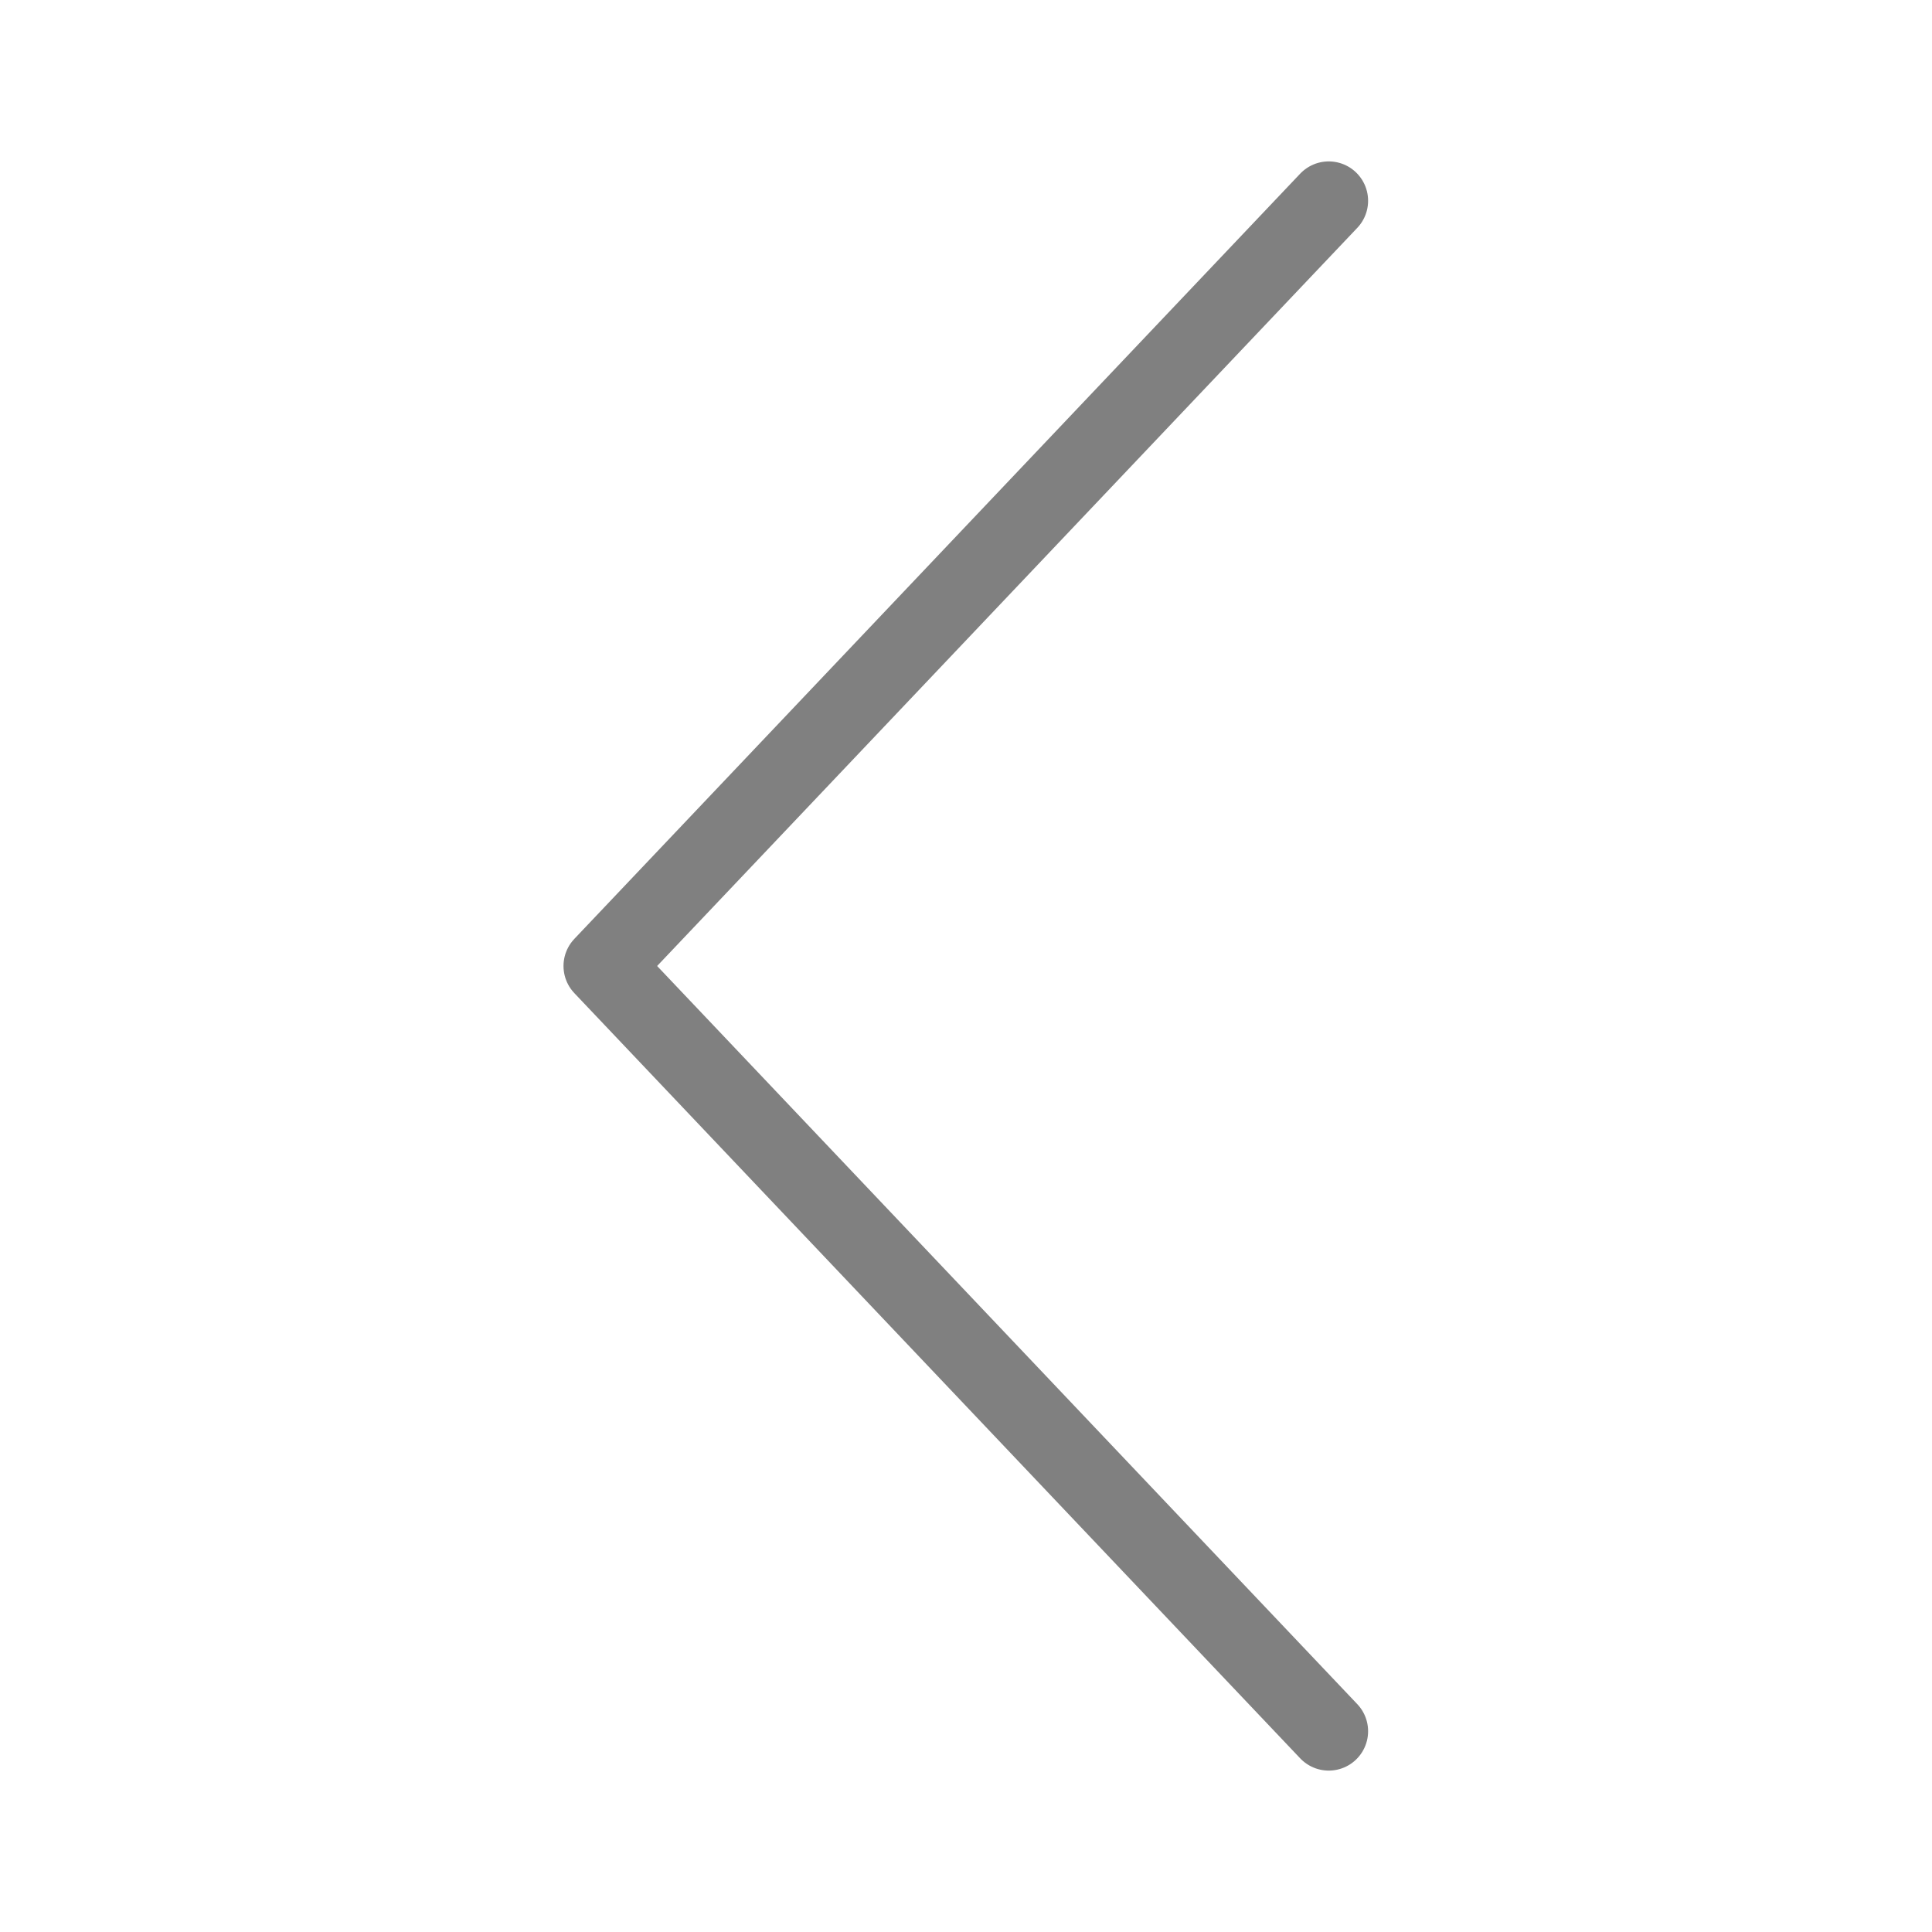
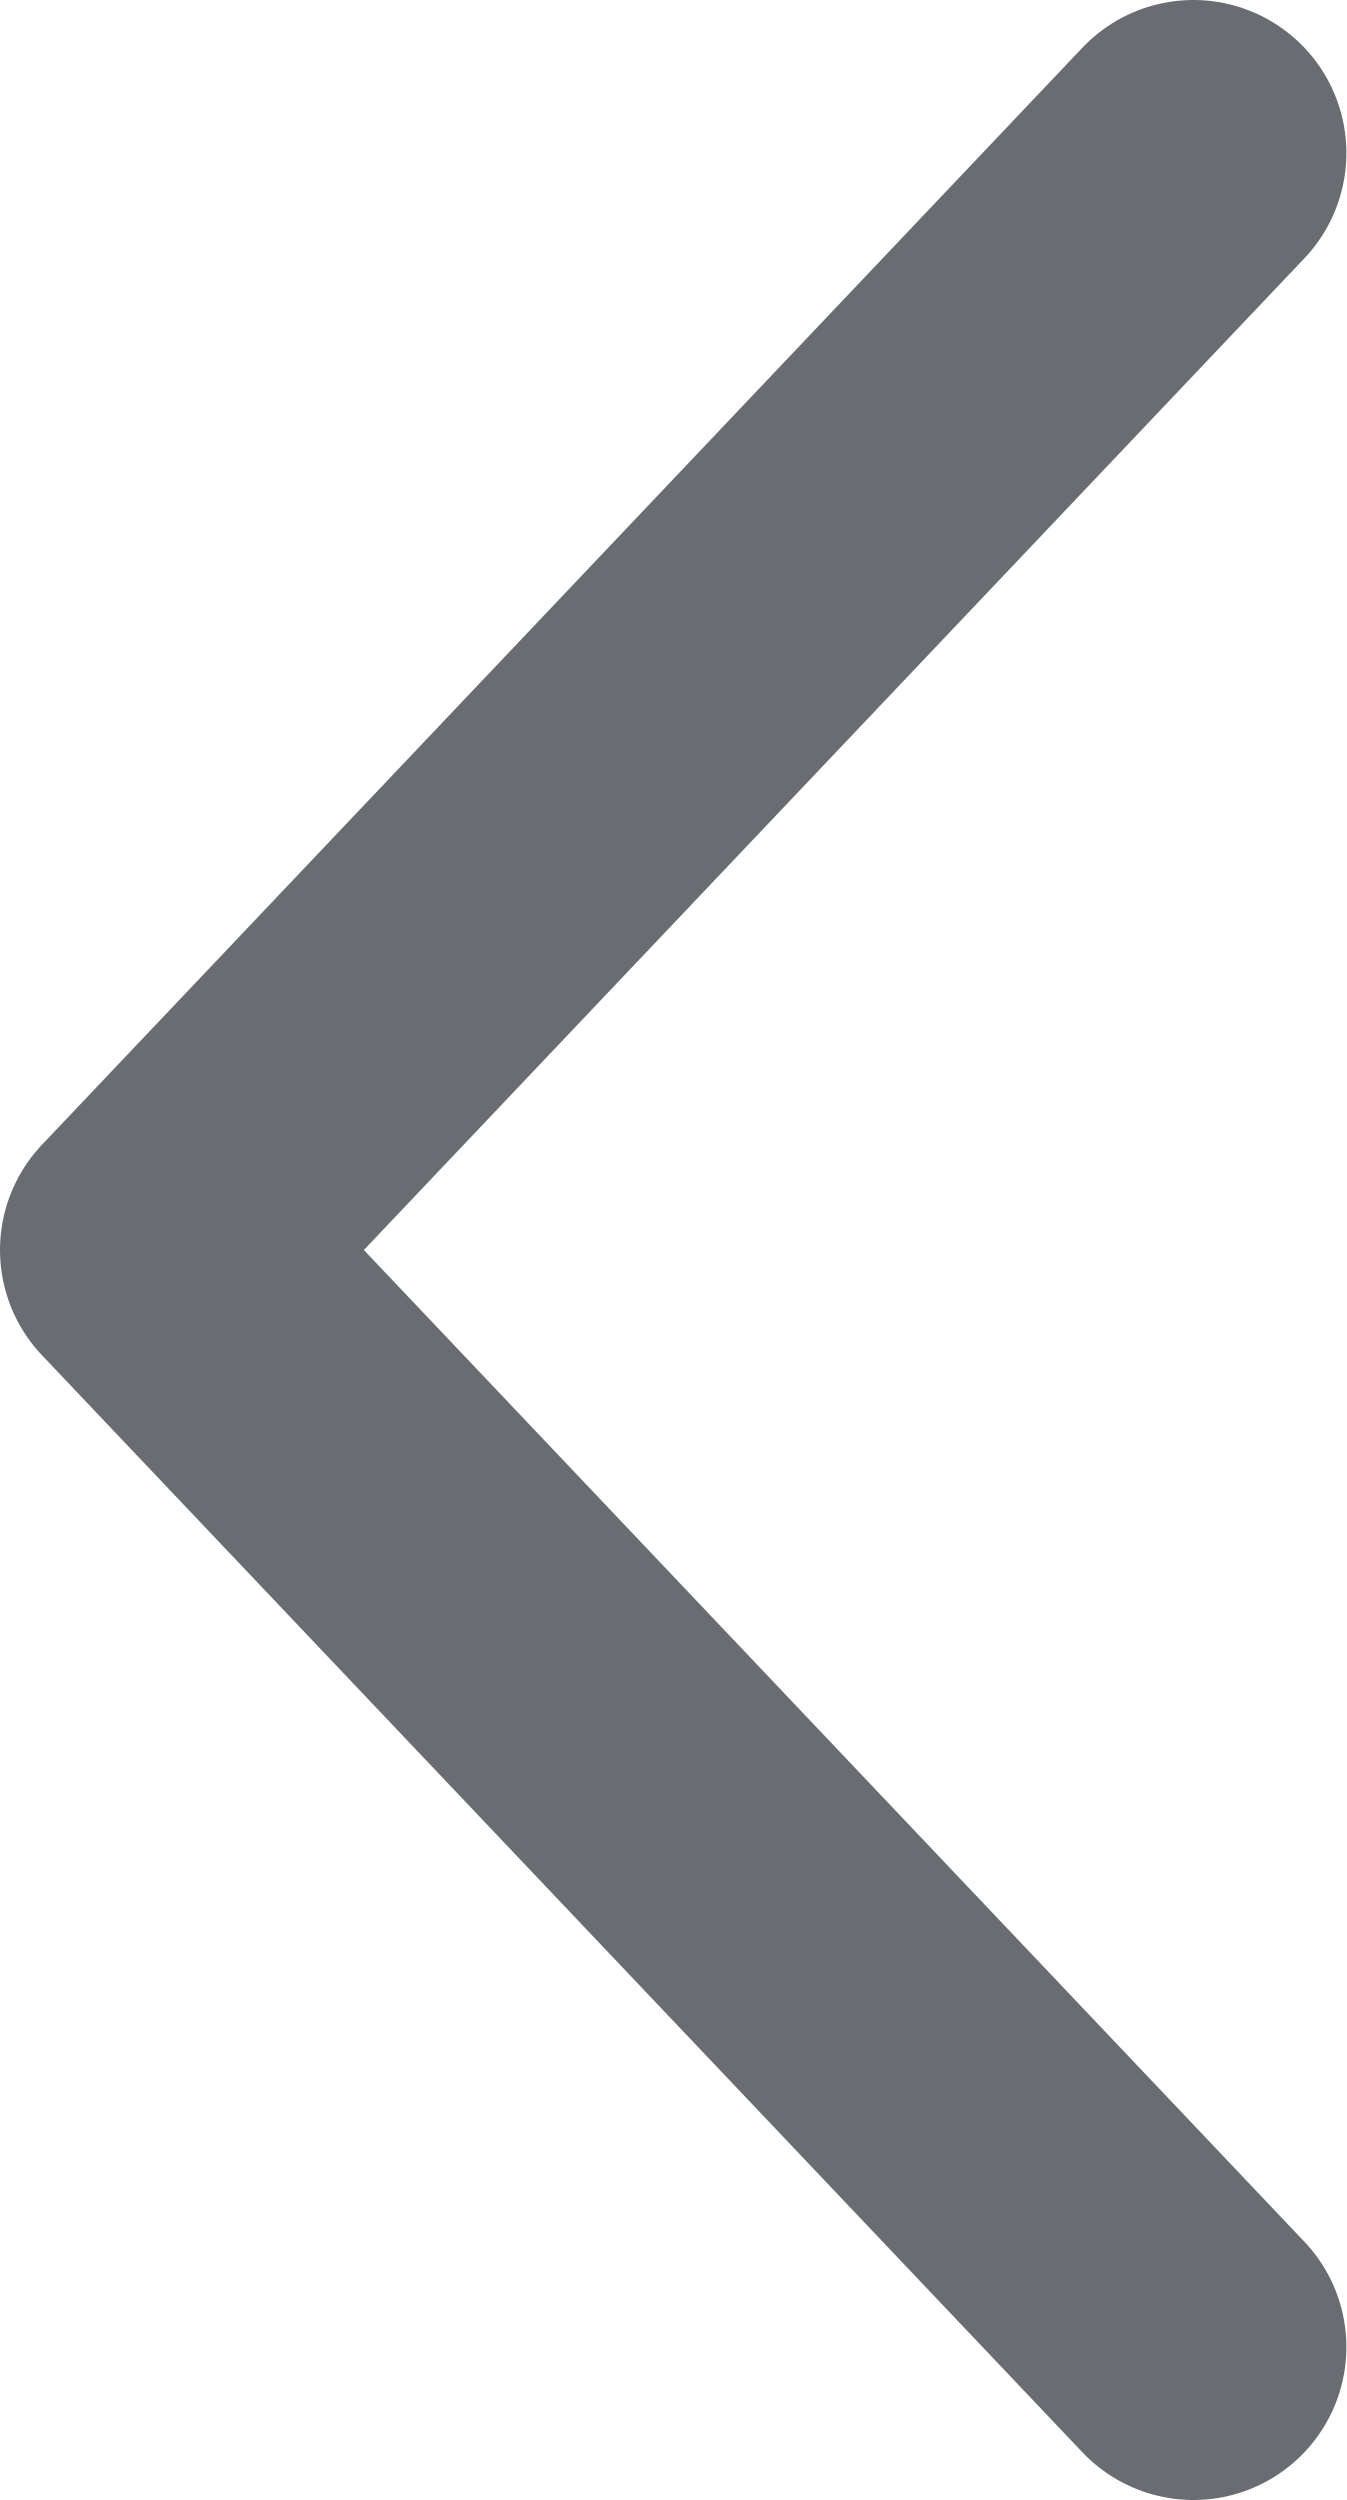
- <svg xmlns="http://www.w3.org/2000/svg" viewBox="0 0 24 24">
-   <path d="m16.506 21.506-9.017-9.506 9.017-9.506" fill="none" stroke="#808080" stroke-linecap="round" stroke-linejoin="round" stroke-width=".978" />
+ <svg xmlns="http://www.w3.org/2000/svg" viewBox="0 0 8.8 16.34">
+   <path d="M15.4,4.83,8.6,12l6.8,7.17" transform="translate(-7.6 -3.83)" fill="none" stroke="#696d72" stroke-linecap="round" stroke-linejoin="round" stroke-width="2" />
</svg>
